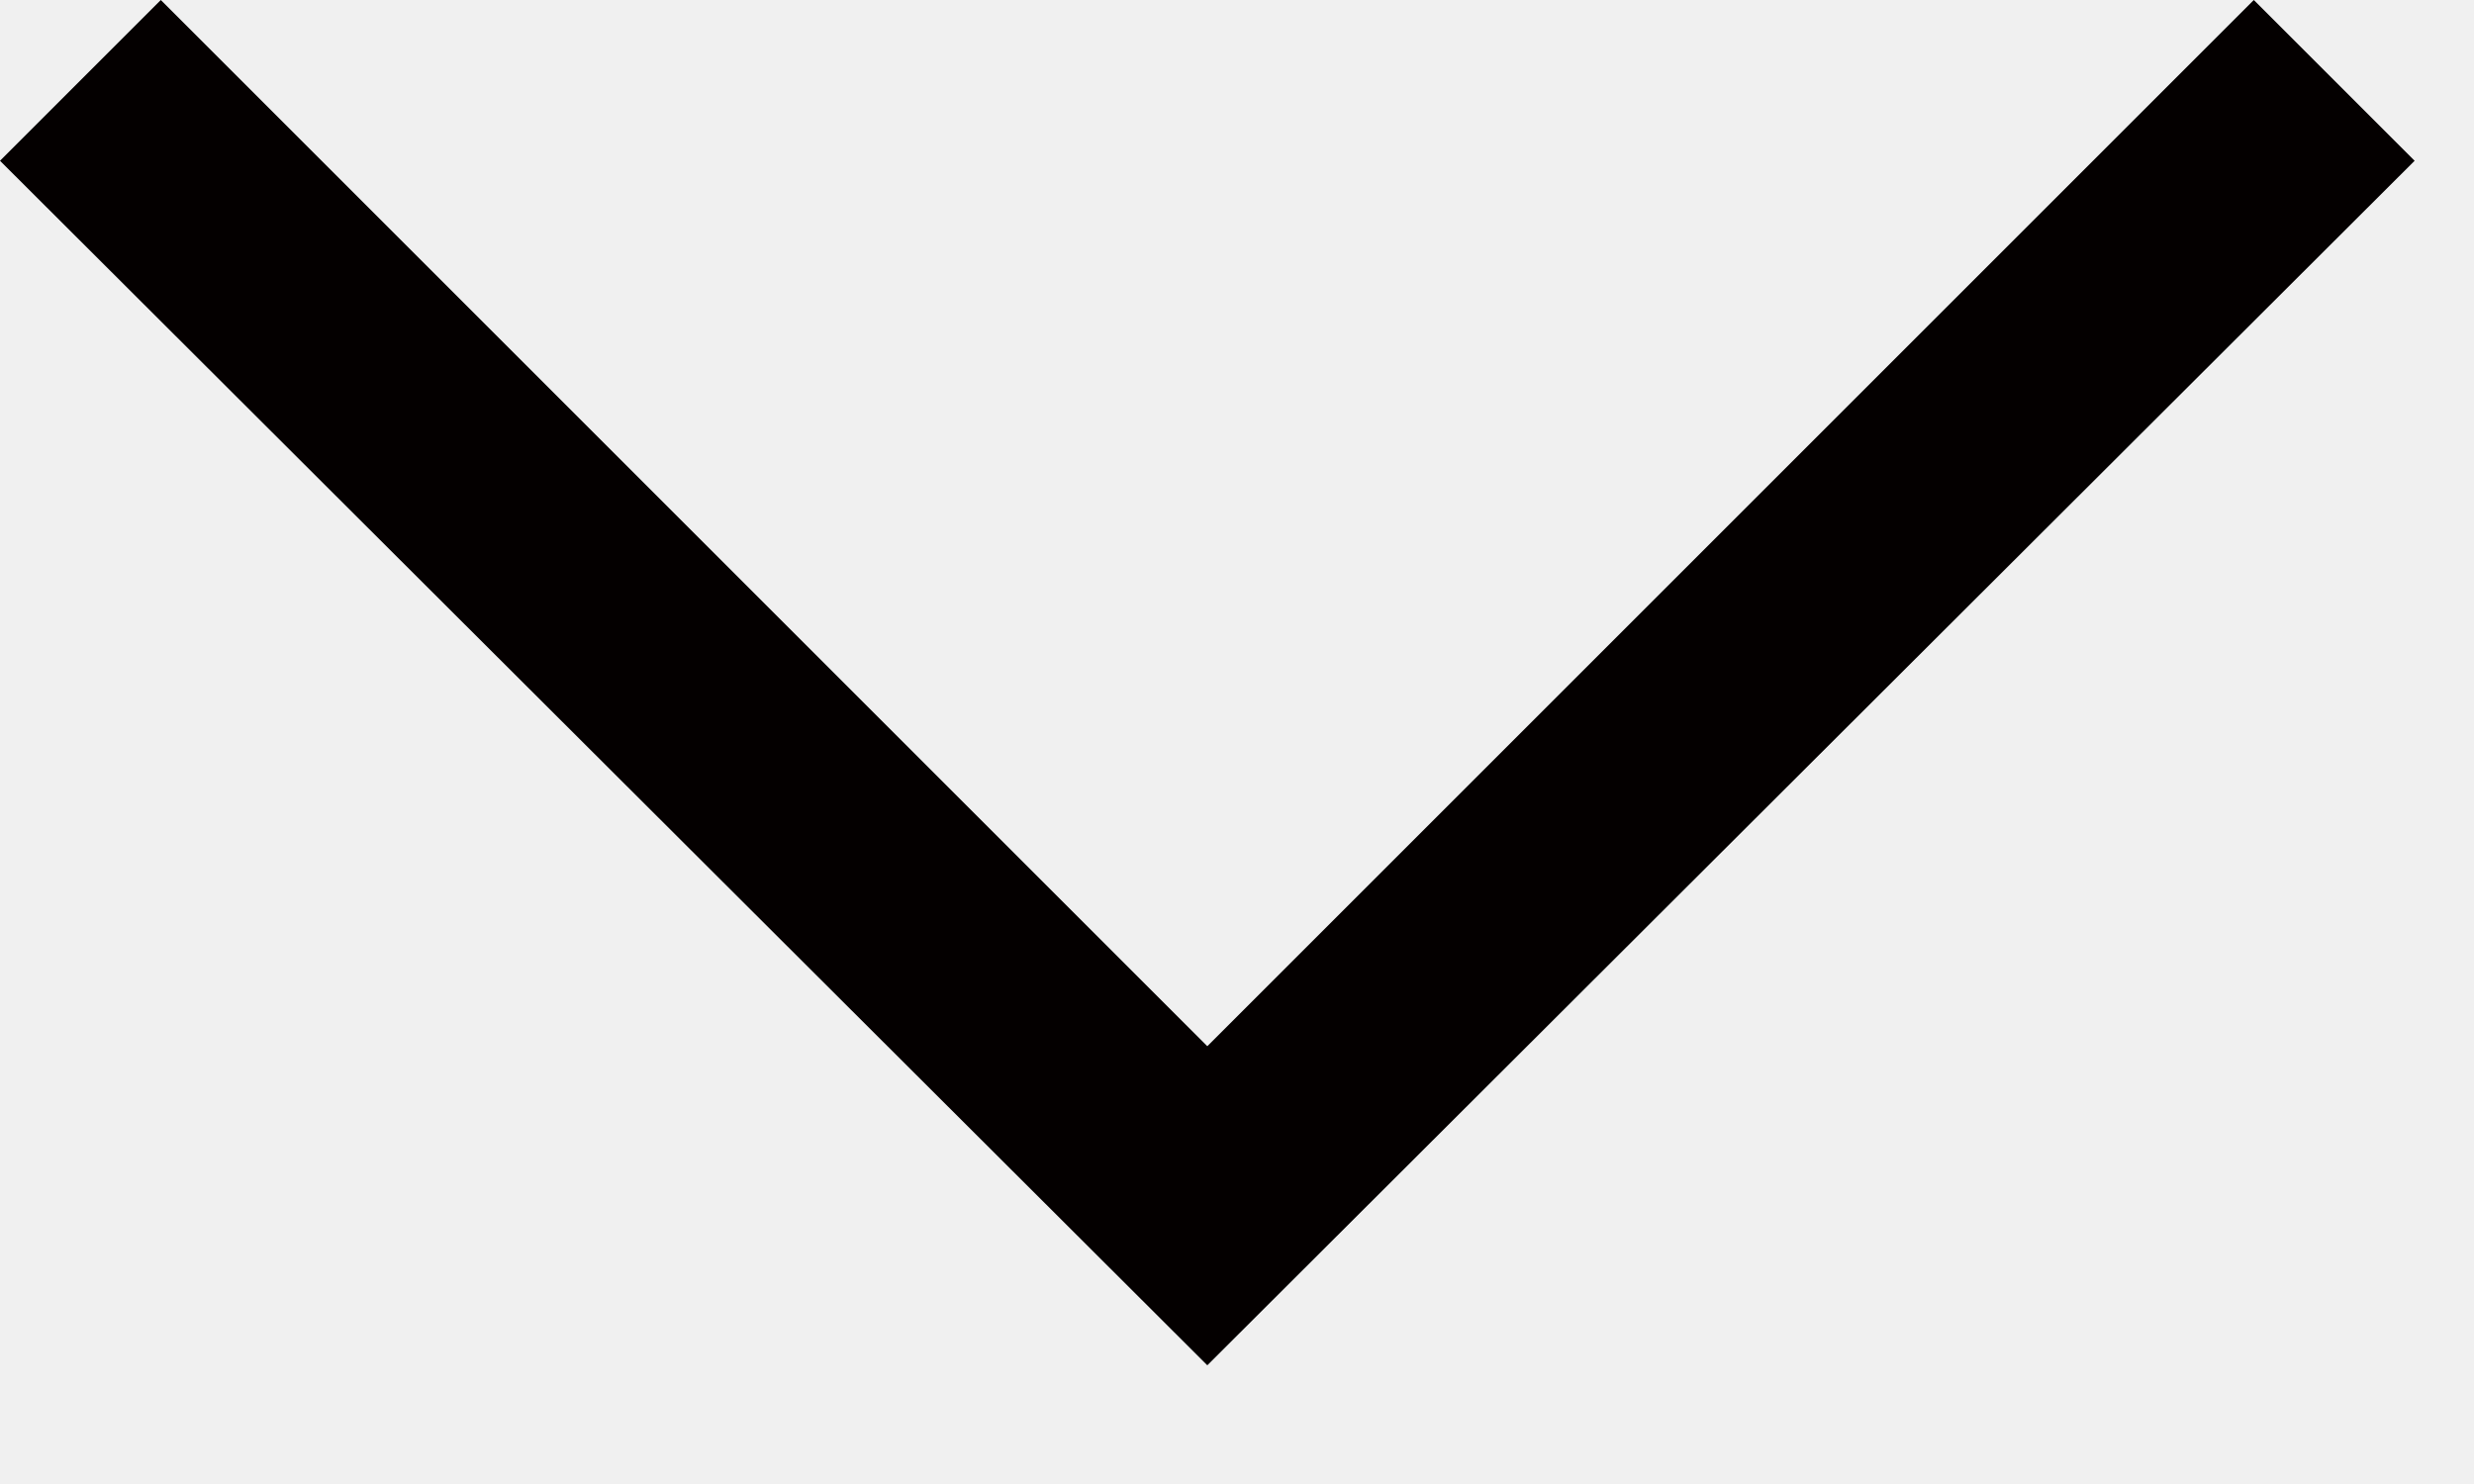
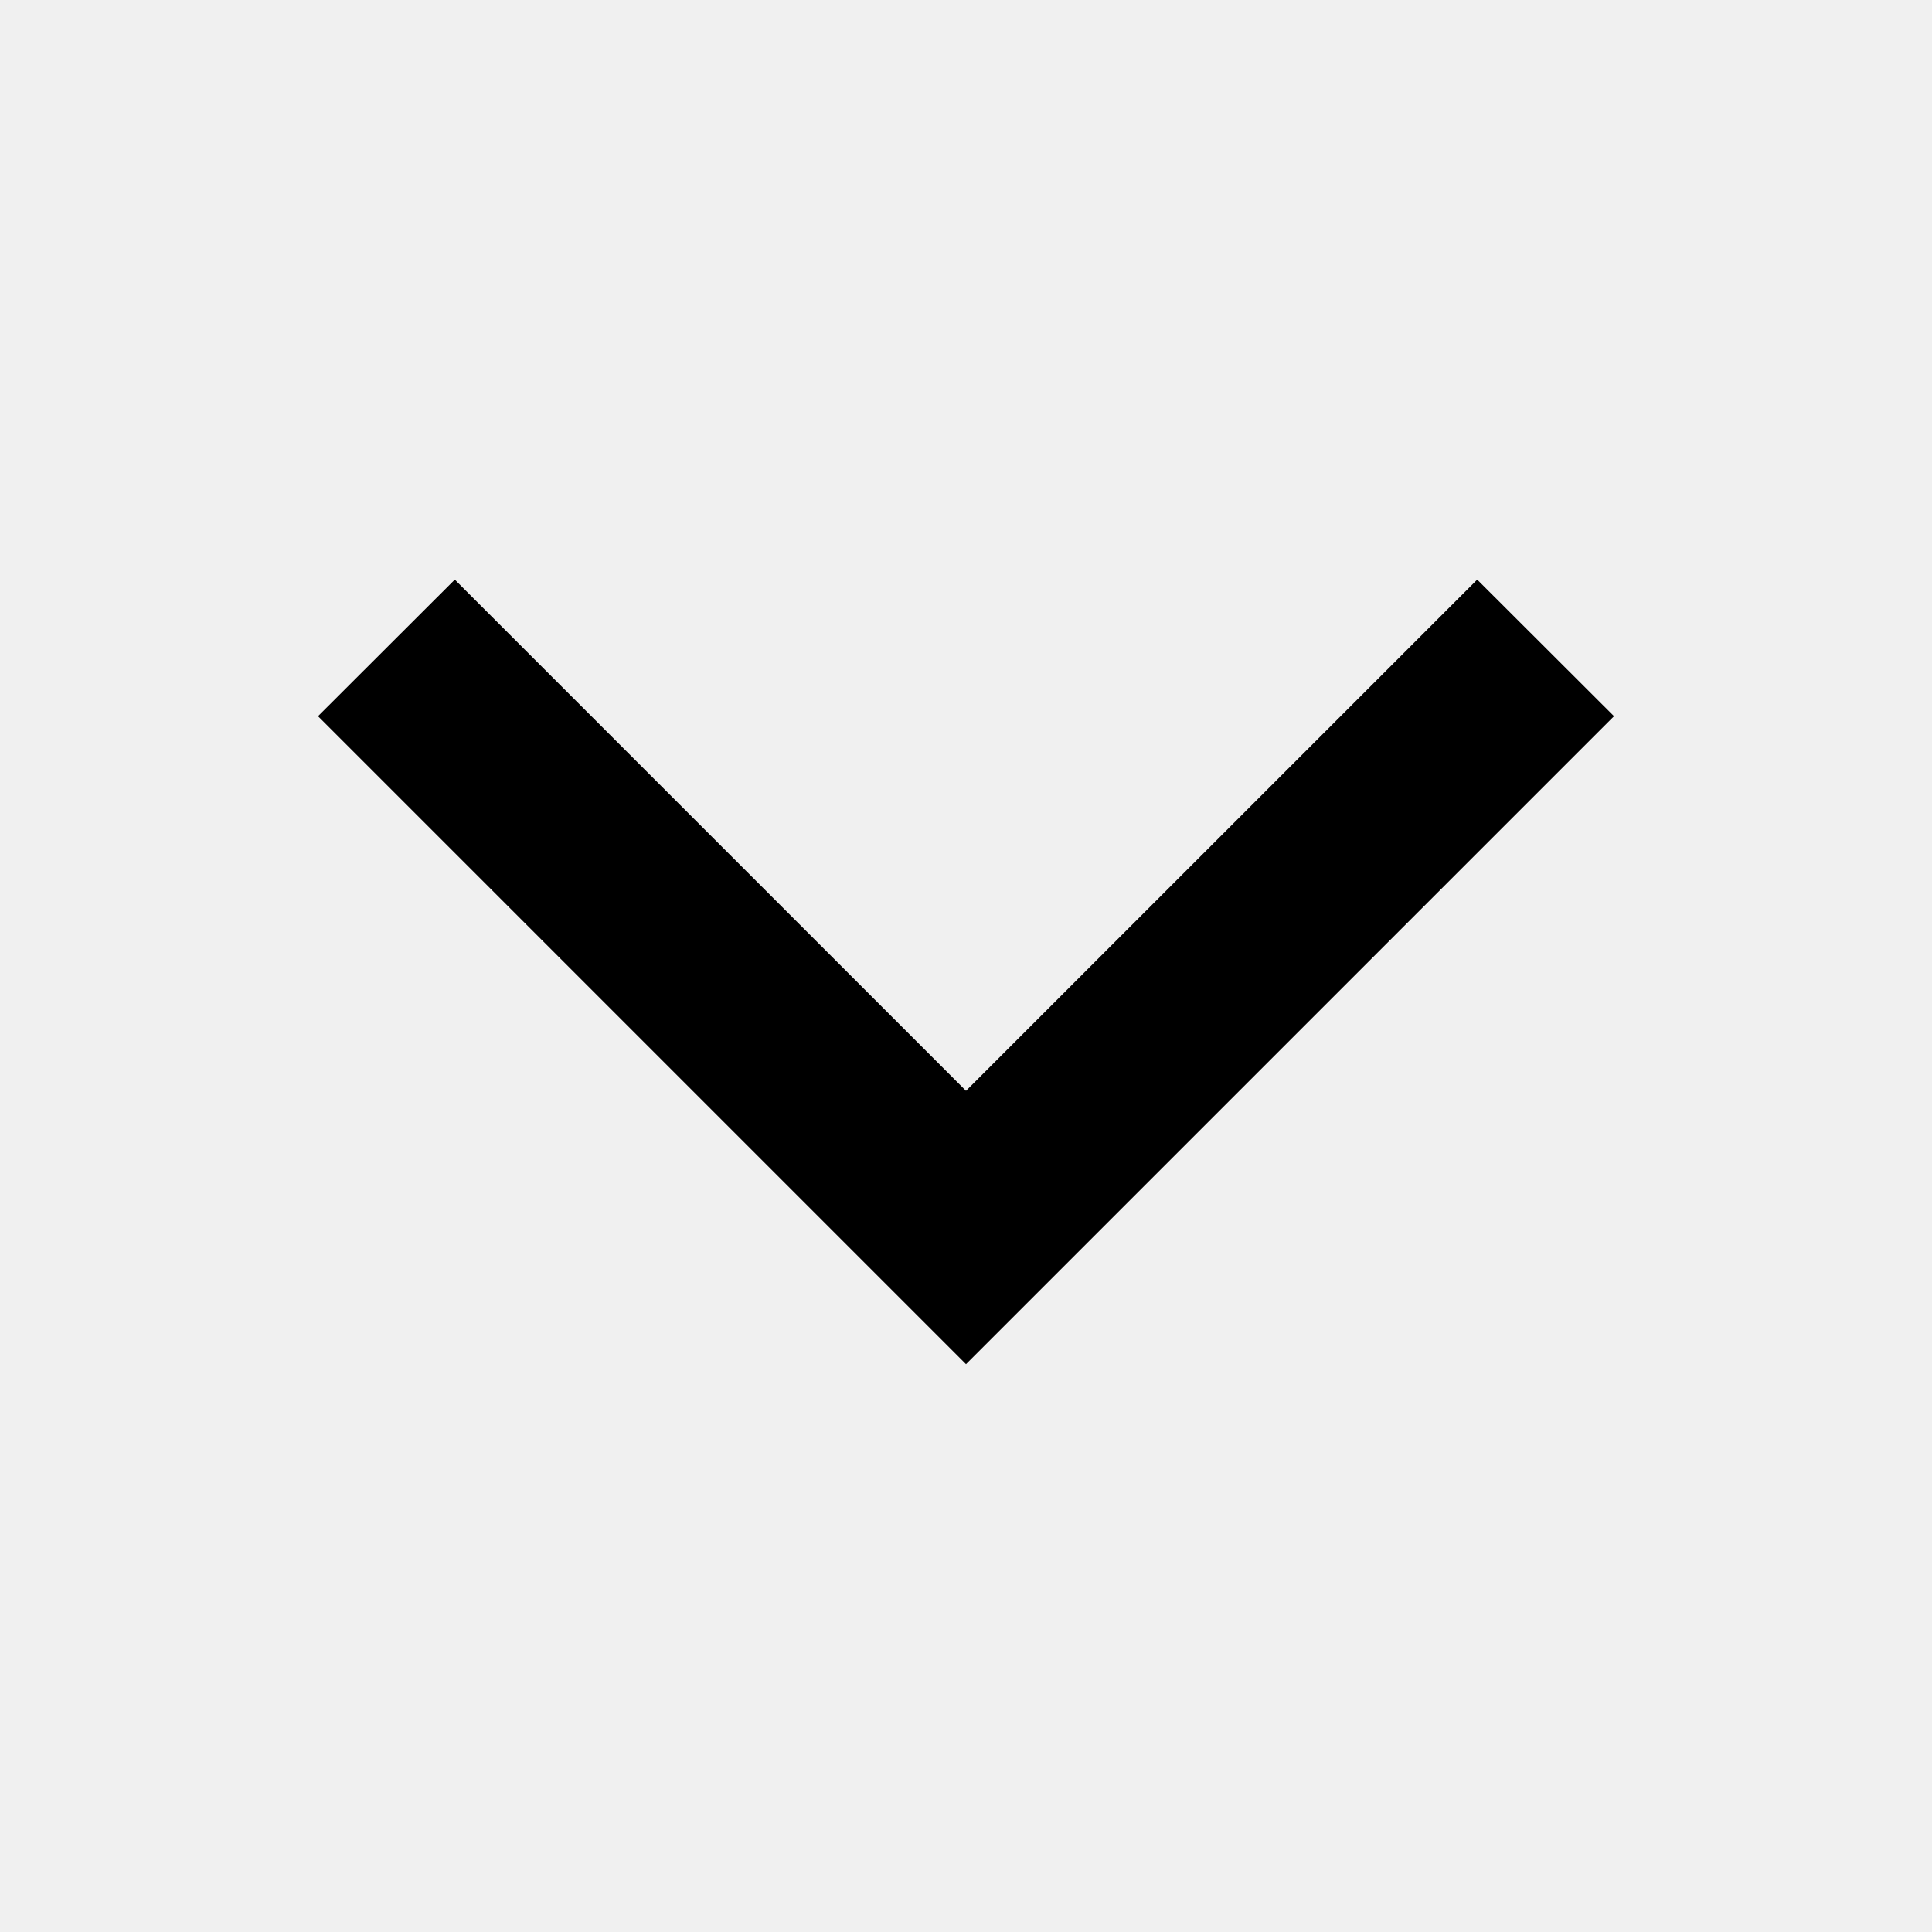
- <svg xmlns="http://www.w3.org/2000/svg" width="10" height="6" viewBox="0 0 10 6" fill="none">
-   <g clip-path="url(#clip0_2873_34045)">
-     <path d="M4.88 5.52L0 0.65L0.65 0L4.88 4.23L9.11 0L9.76 0.65L4.88 5.52Z" fill="#040000" />
-   </g>
-   <defs>
-     <clipPath id="clip0_2873_34045">
-       <rect width="9.76" height="5.52" fill="white" />
-     </clipPath>
-   </defs>
+ <svg xmlns="http://www.w3.org/2000/svg" width="1em" height="1em" viewBox="0 0 10 10" fill="none">
+   <path fill-rule="evenodd" clip-rule="evenodd" d="M5 7.061L1.646 3.707L2.354 3L5 5.646L7.646 3L8.354 3.707L5 7.061Z" fill="currentColor" />
</svg>
